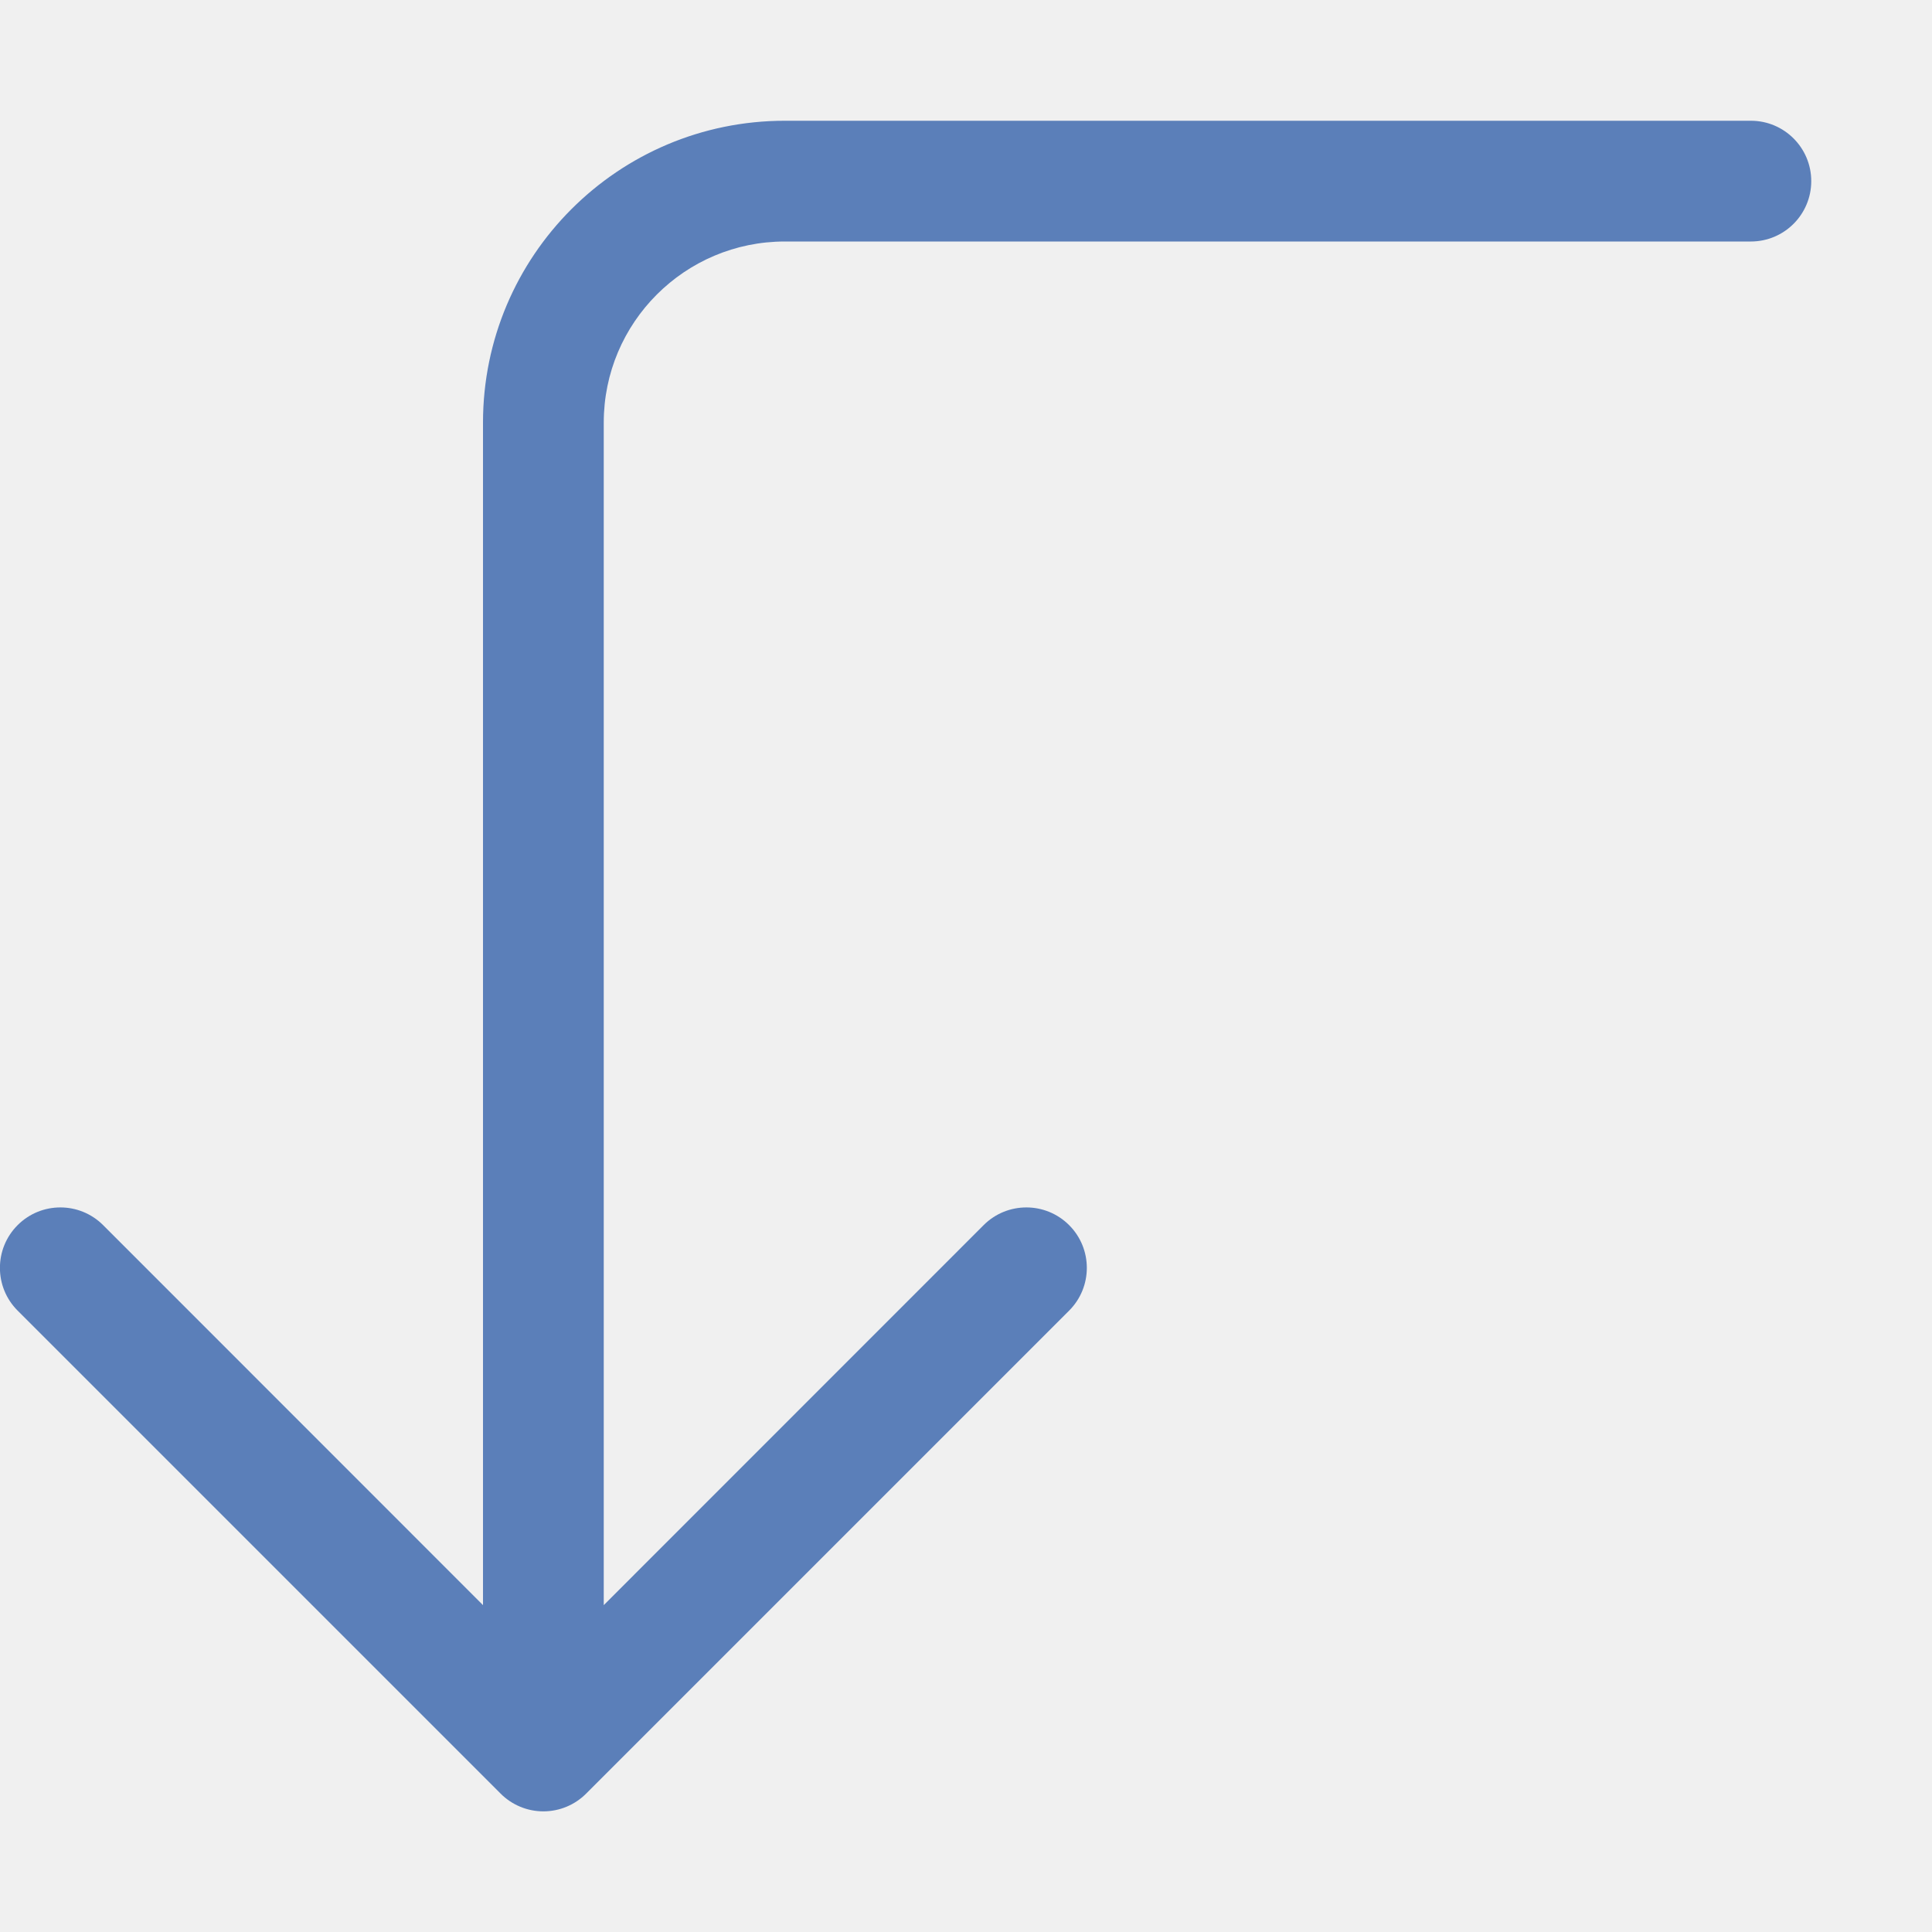
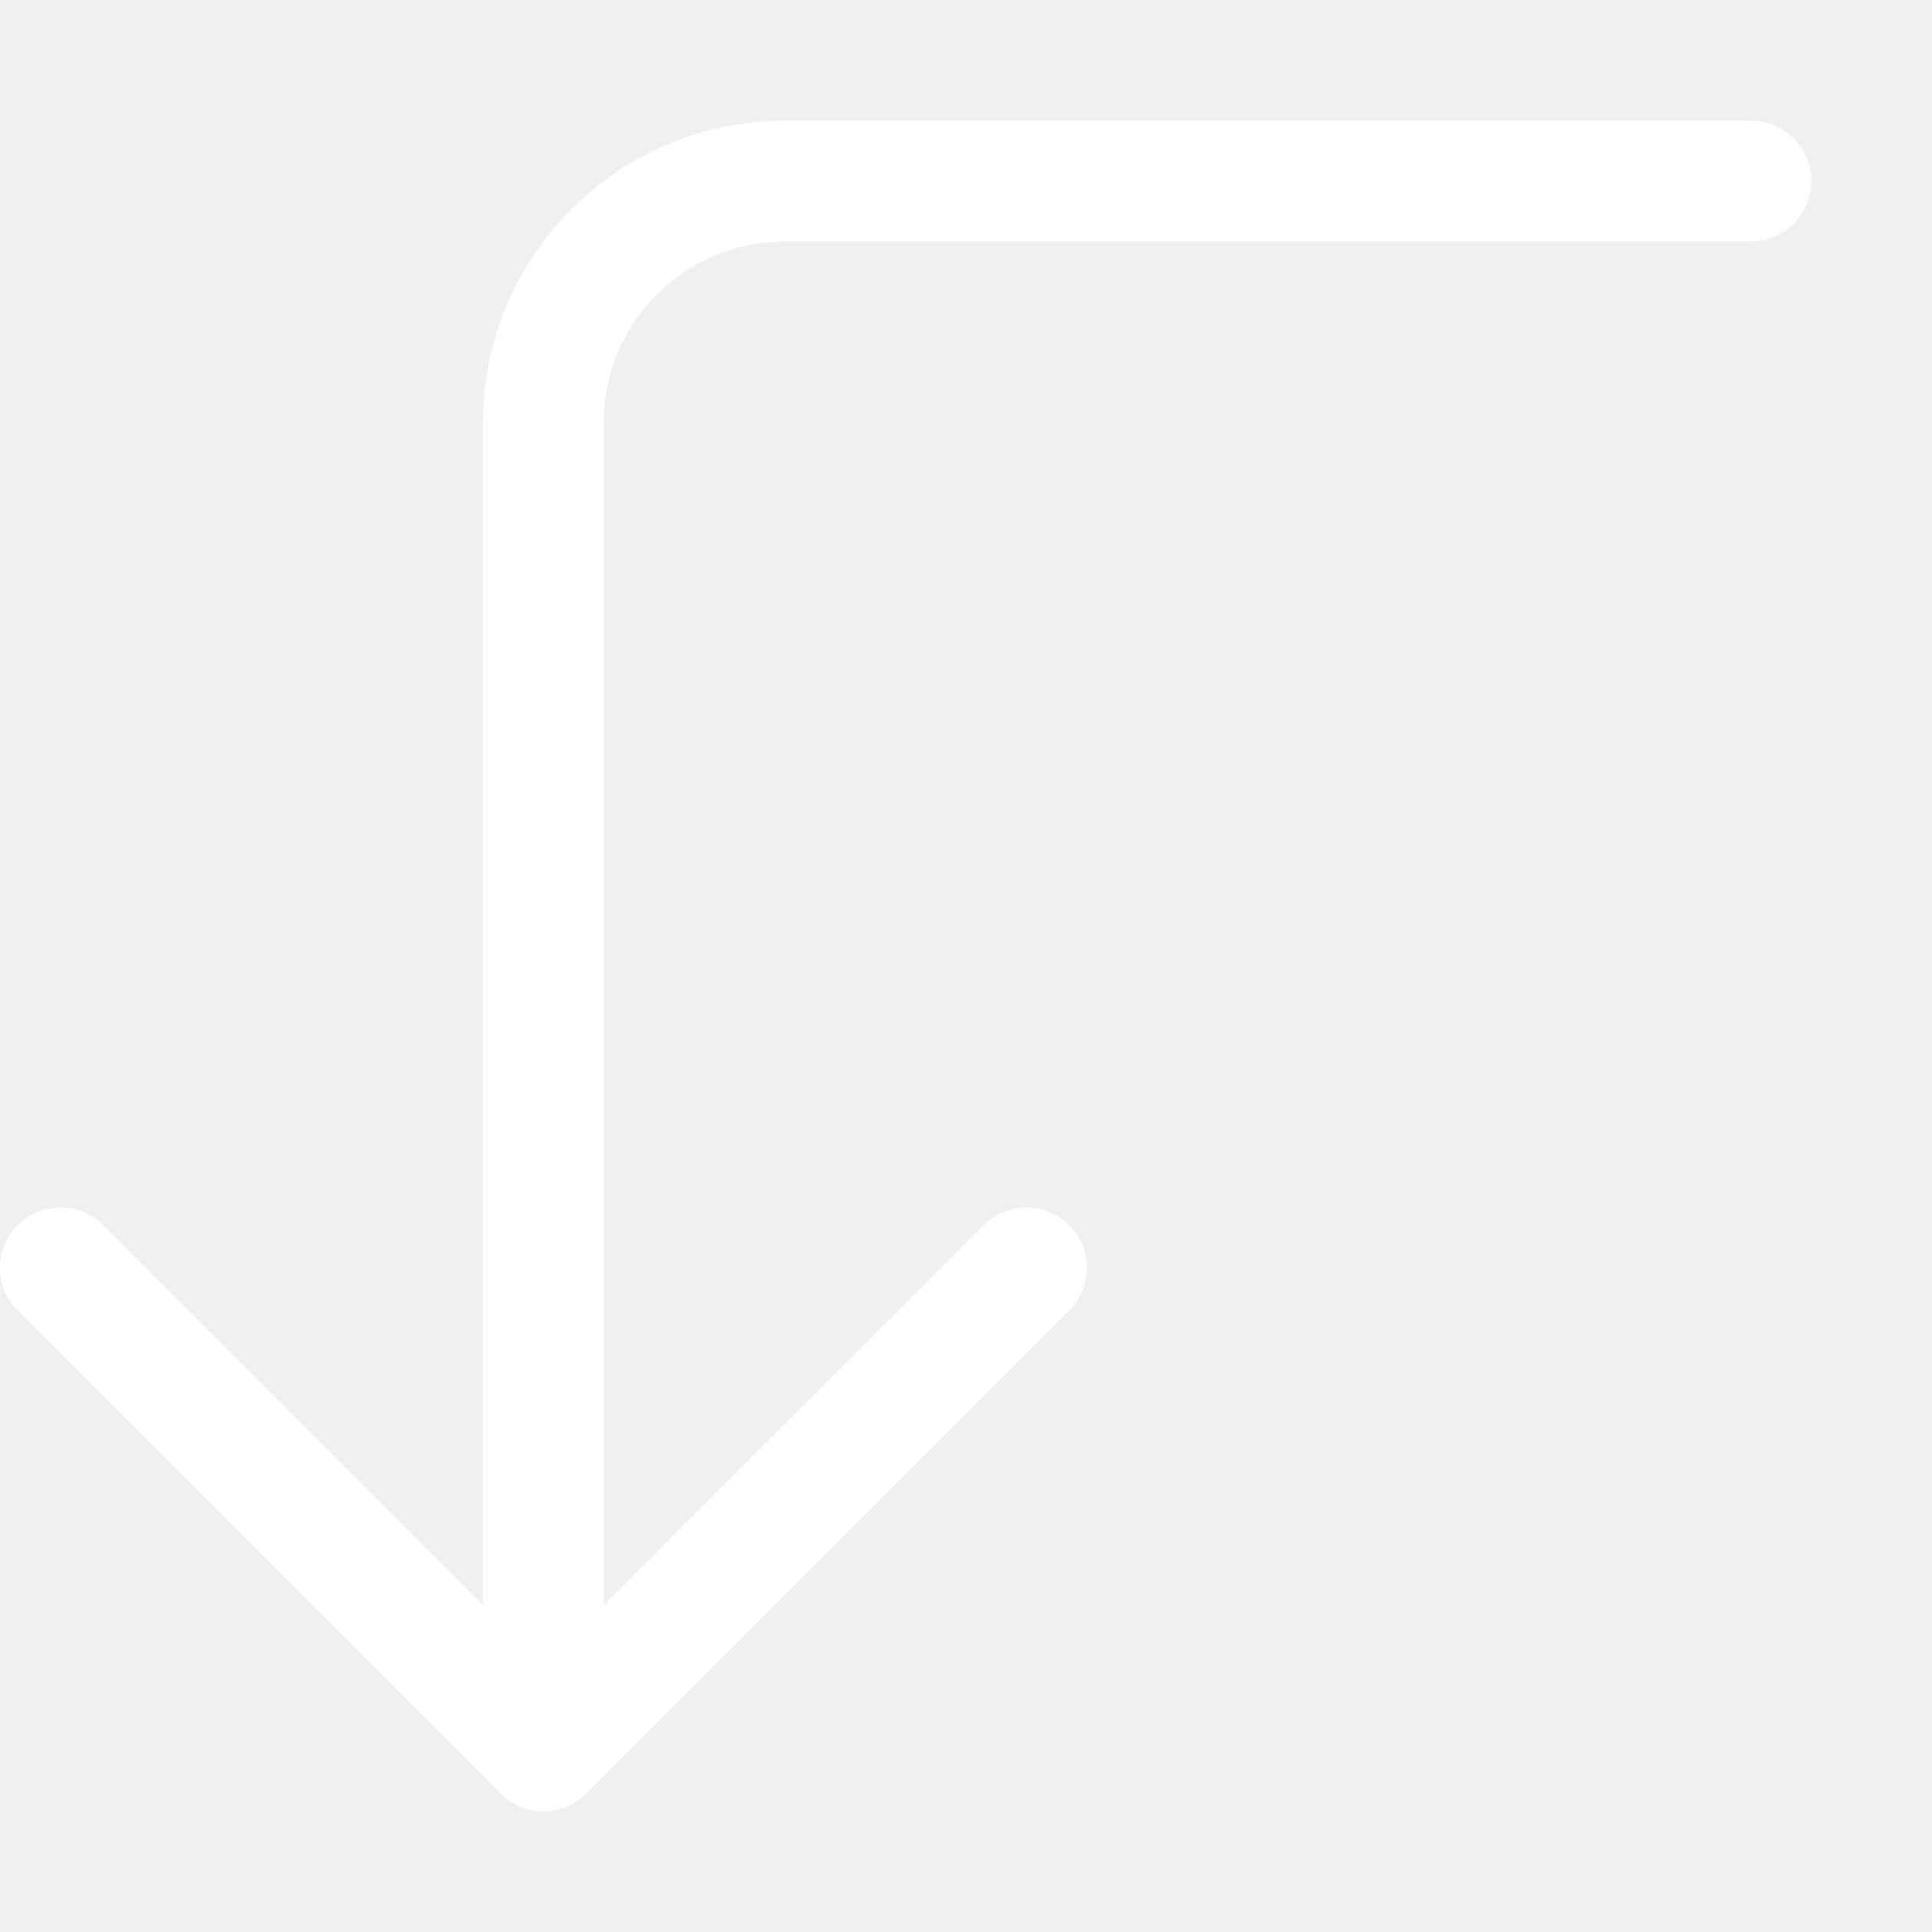
- <svg xmlns="http://www.w3.org/2000/svg" width="16" height="16" fill="#5b7fb9" class="bi bi-arrow-90deg-down" viewBox="0 0 16 16">
+ <svg xmlns="http://www.w3.org/2000/svg" width="16" height="16" fill="#fff" class="bi bi-arrow-90deg-down" viewBox="0 0 16 16">
  <path fill-rule="evenodd" stroke-width="2" d="M4.854 14.854a.5.5 0 0 1-.708 0l-4-4a.5.5 0 0 1 .708-.708L4 13.293V3.5A2.5 2.5 0 0 1 6.5 1h8a.5.5 0 0 1 0 1h-8A1.5 1.5 0 0 0 5 3.5v9.793l3.146-3.147a.5.5 0 0 1 .708.708l-4 4z" />
</svg>
